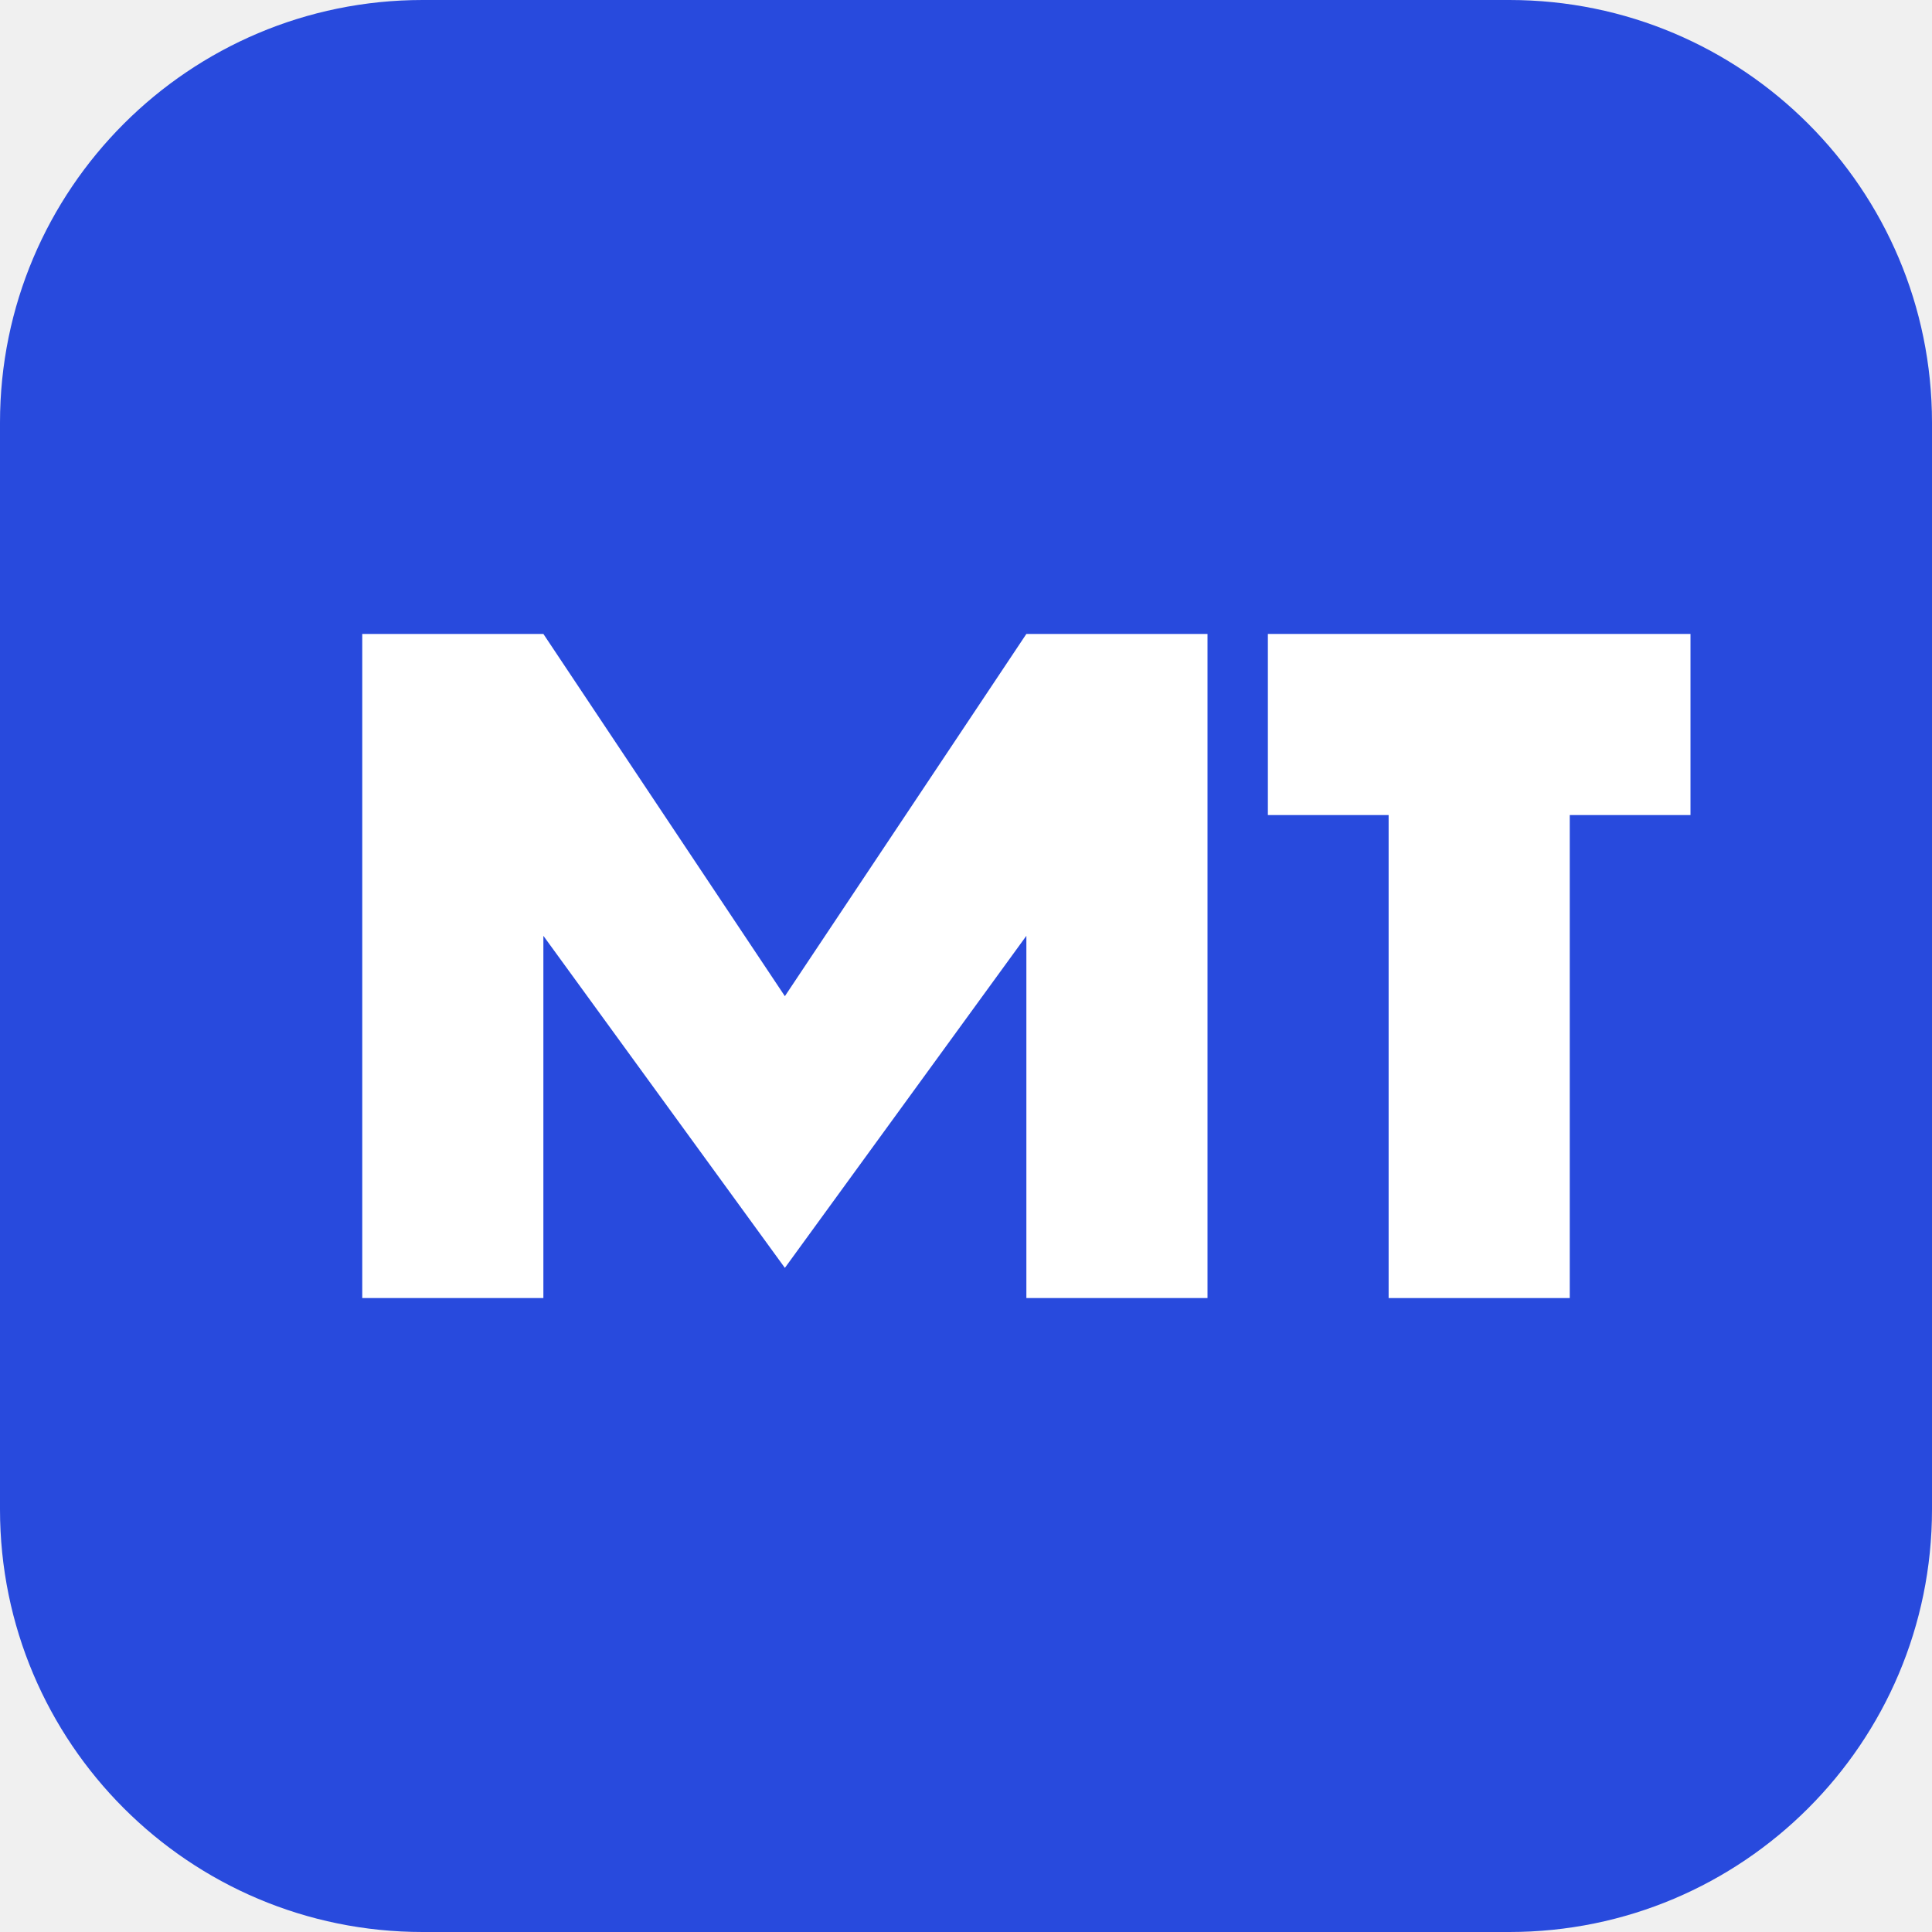
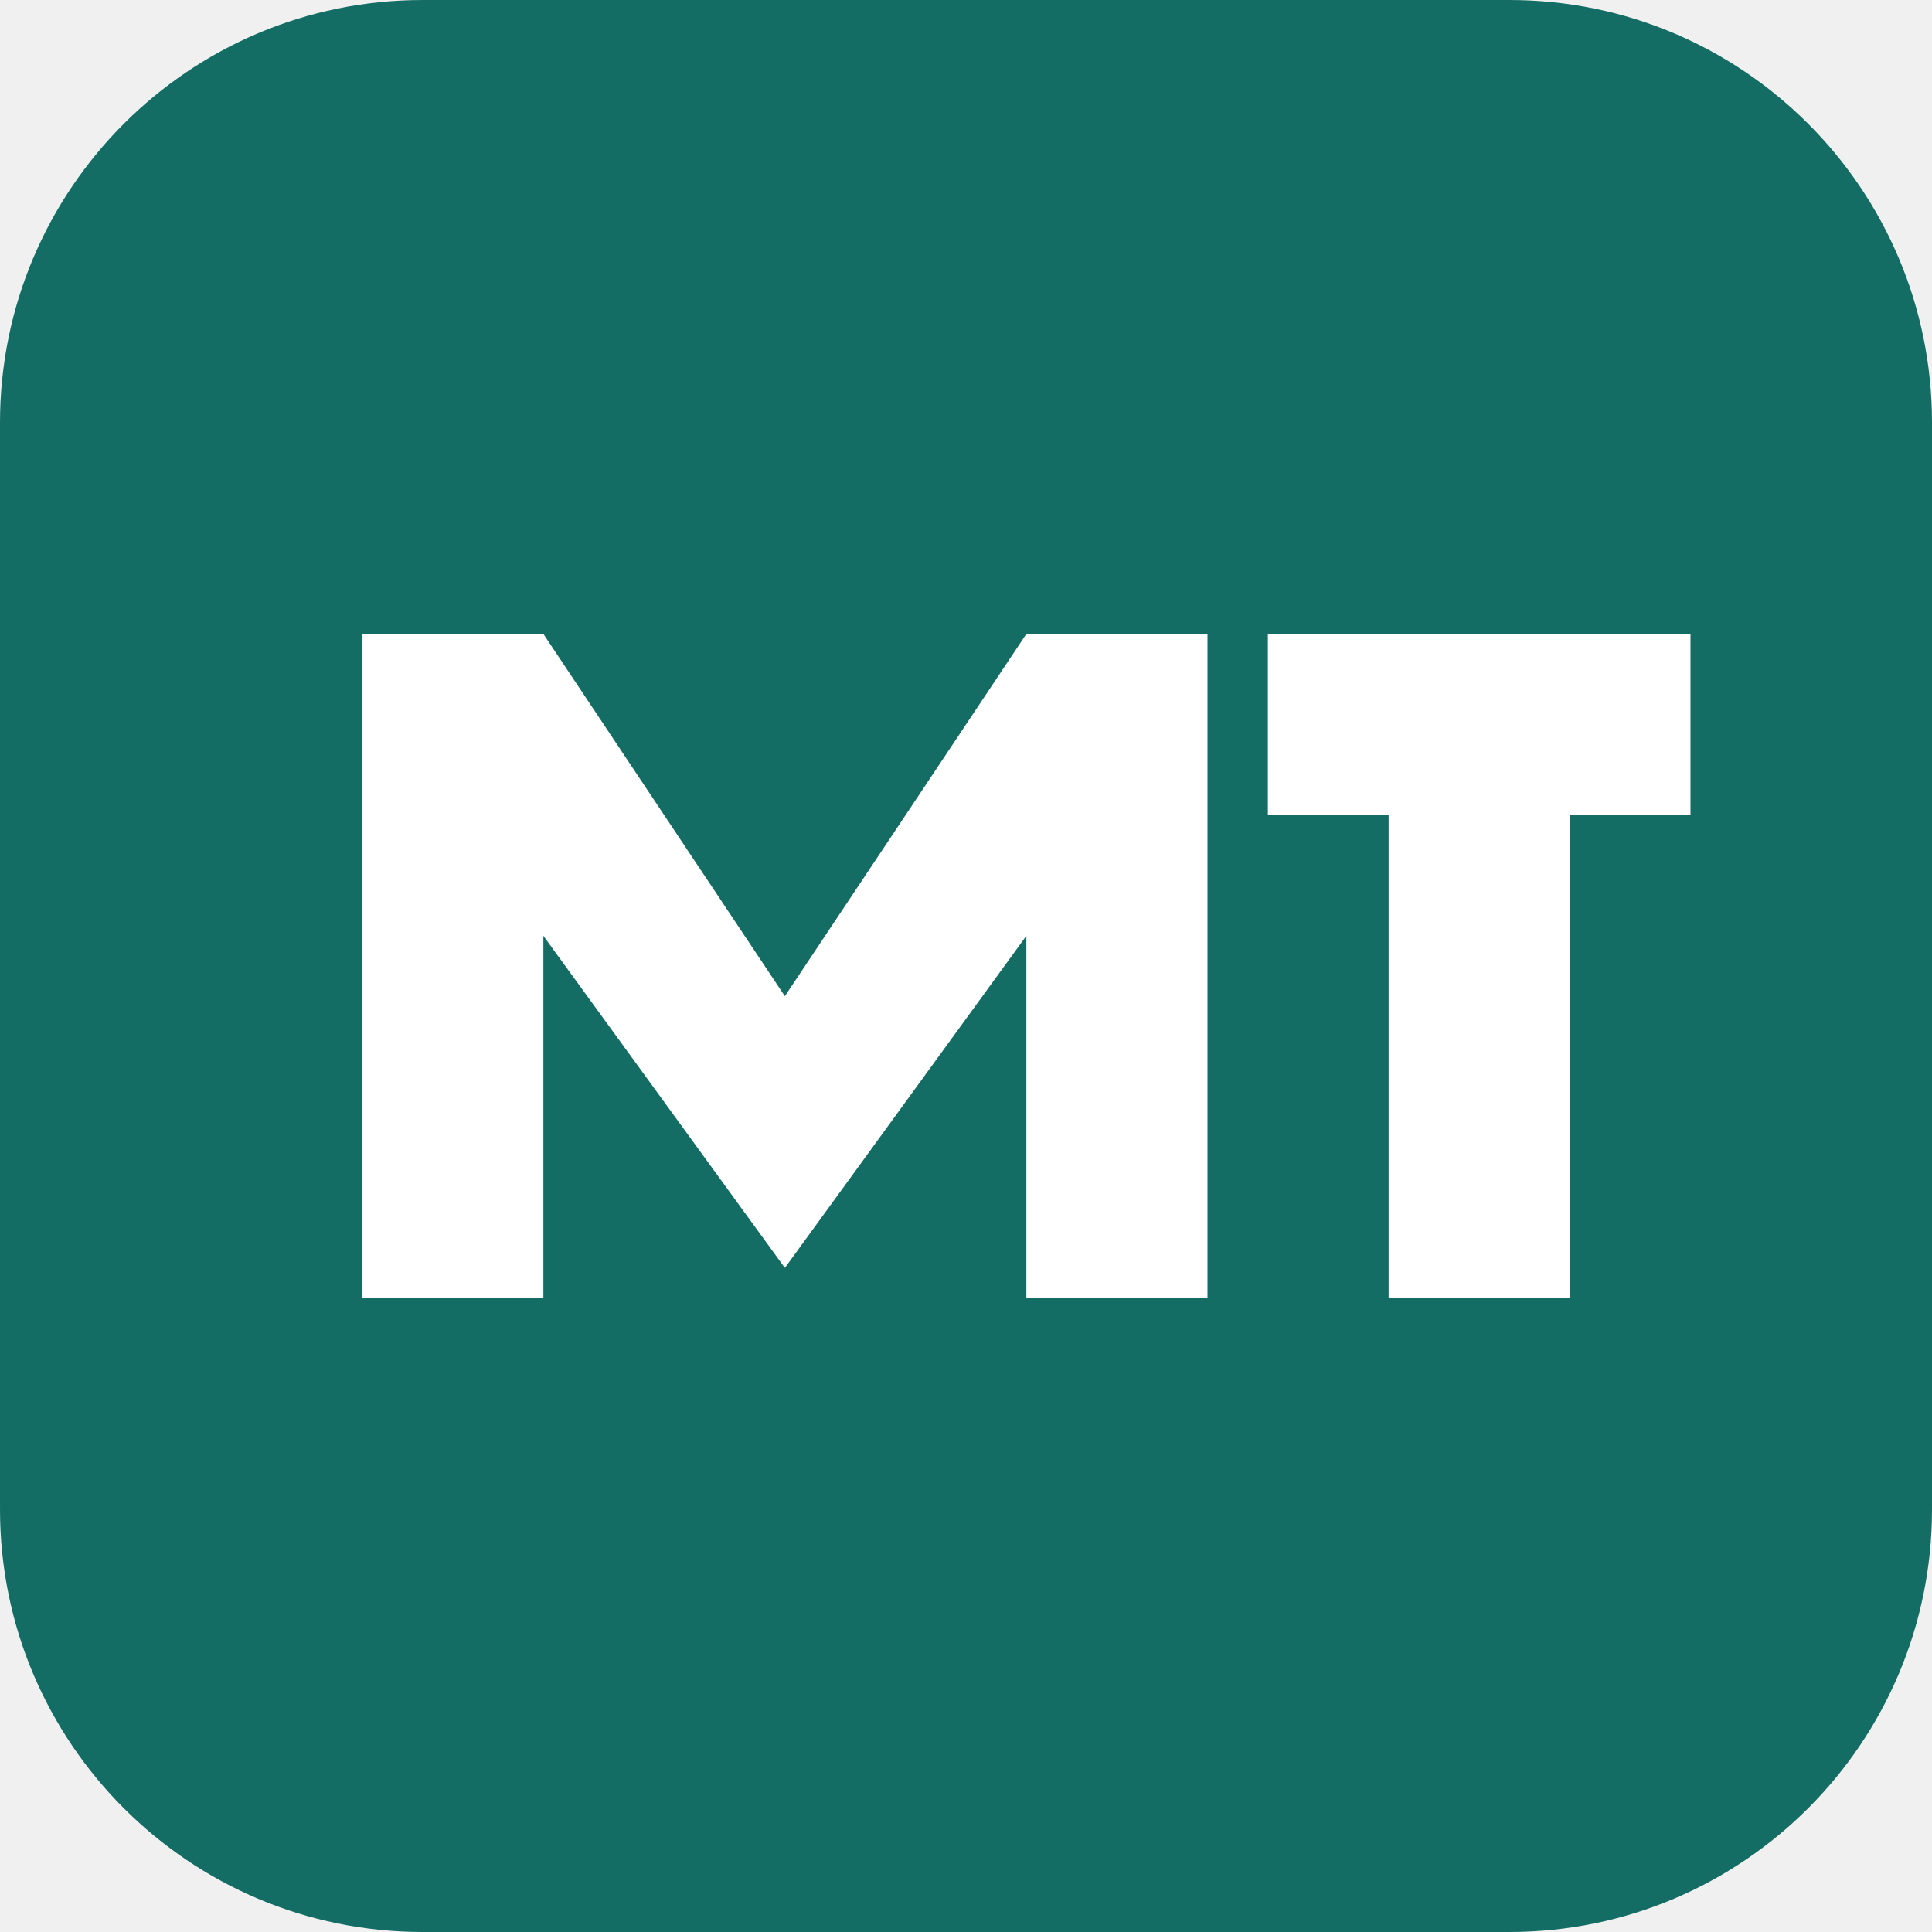
<svg xmlns="http://www.w3.org/2000/svg" viewBox="0 0 64 64">
-   <rect width="64" height="64" rx="14" fill="#284add" />
+   <rect width="64" height="64" rx="14" fill="#146d64" />
  <path d="M12 43V21h6l8 12 8-12h6v22h-6V31l-8 11-8-11v12z" fill="#fff" />
  <path d="M42 21h14v6h-4v16h-6V27h-4z" fill="#fff" />
</svg>
